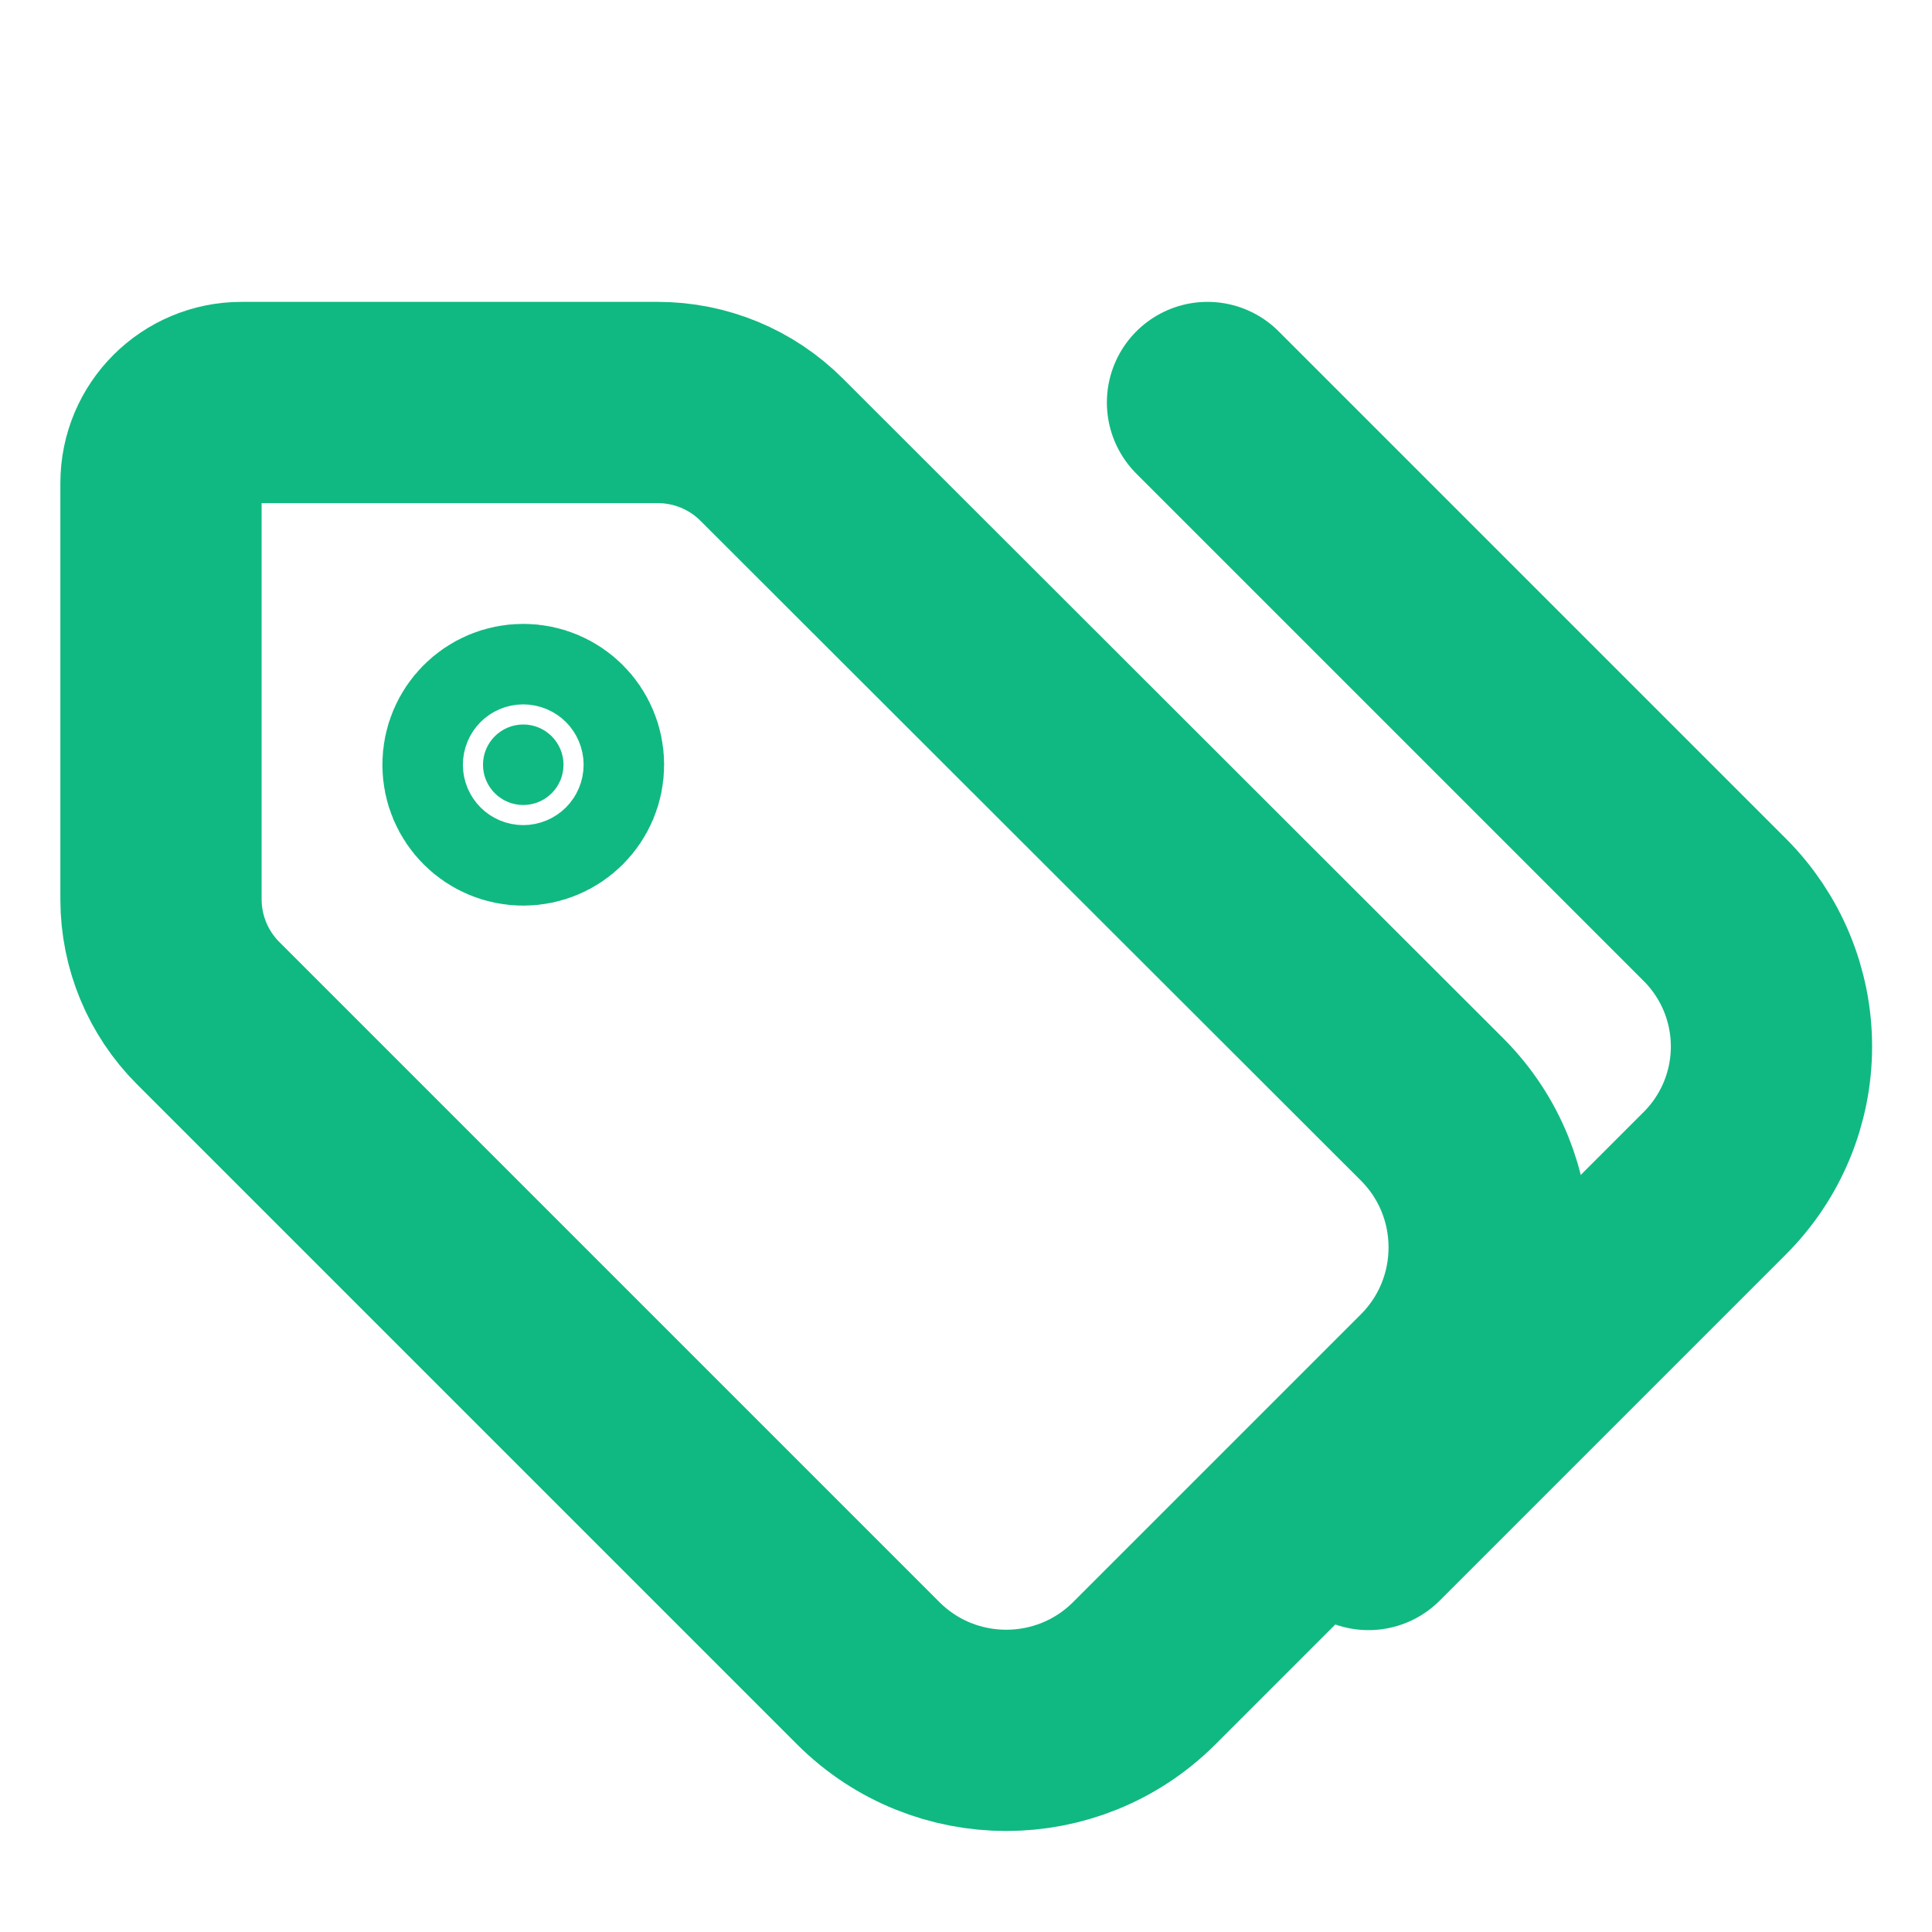
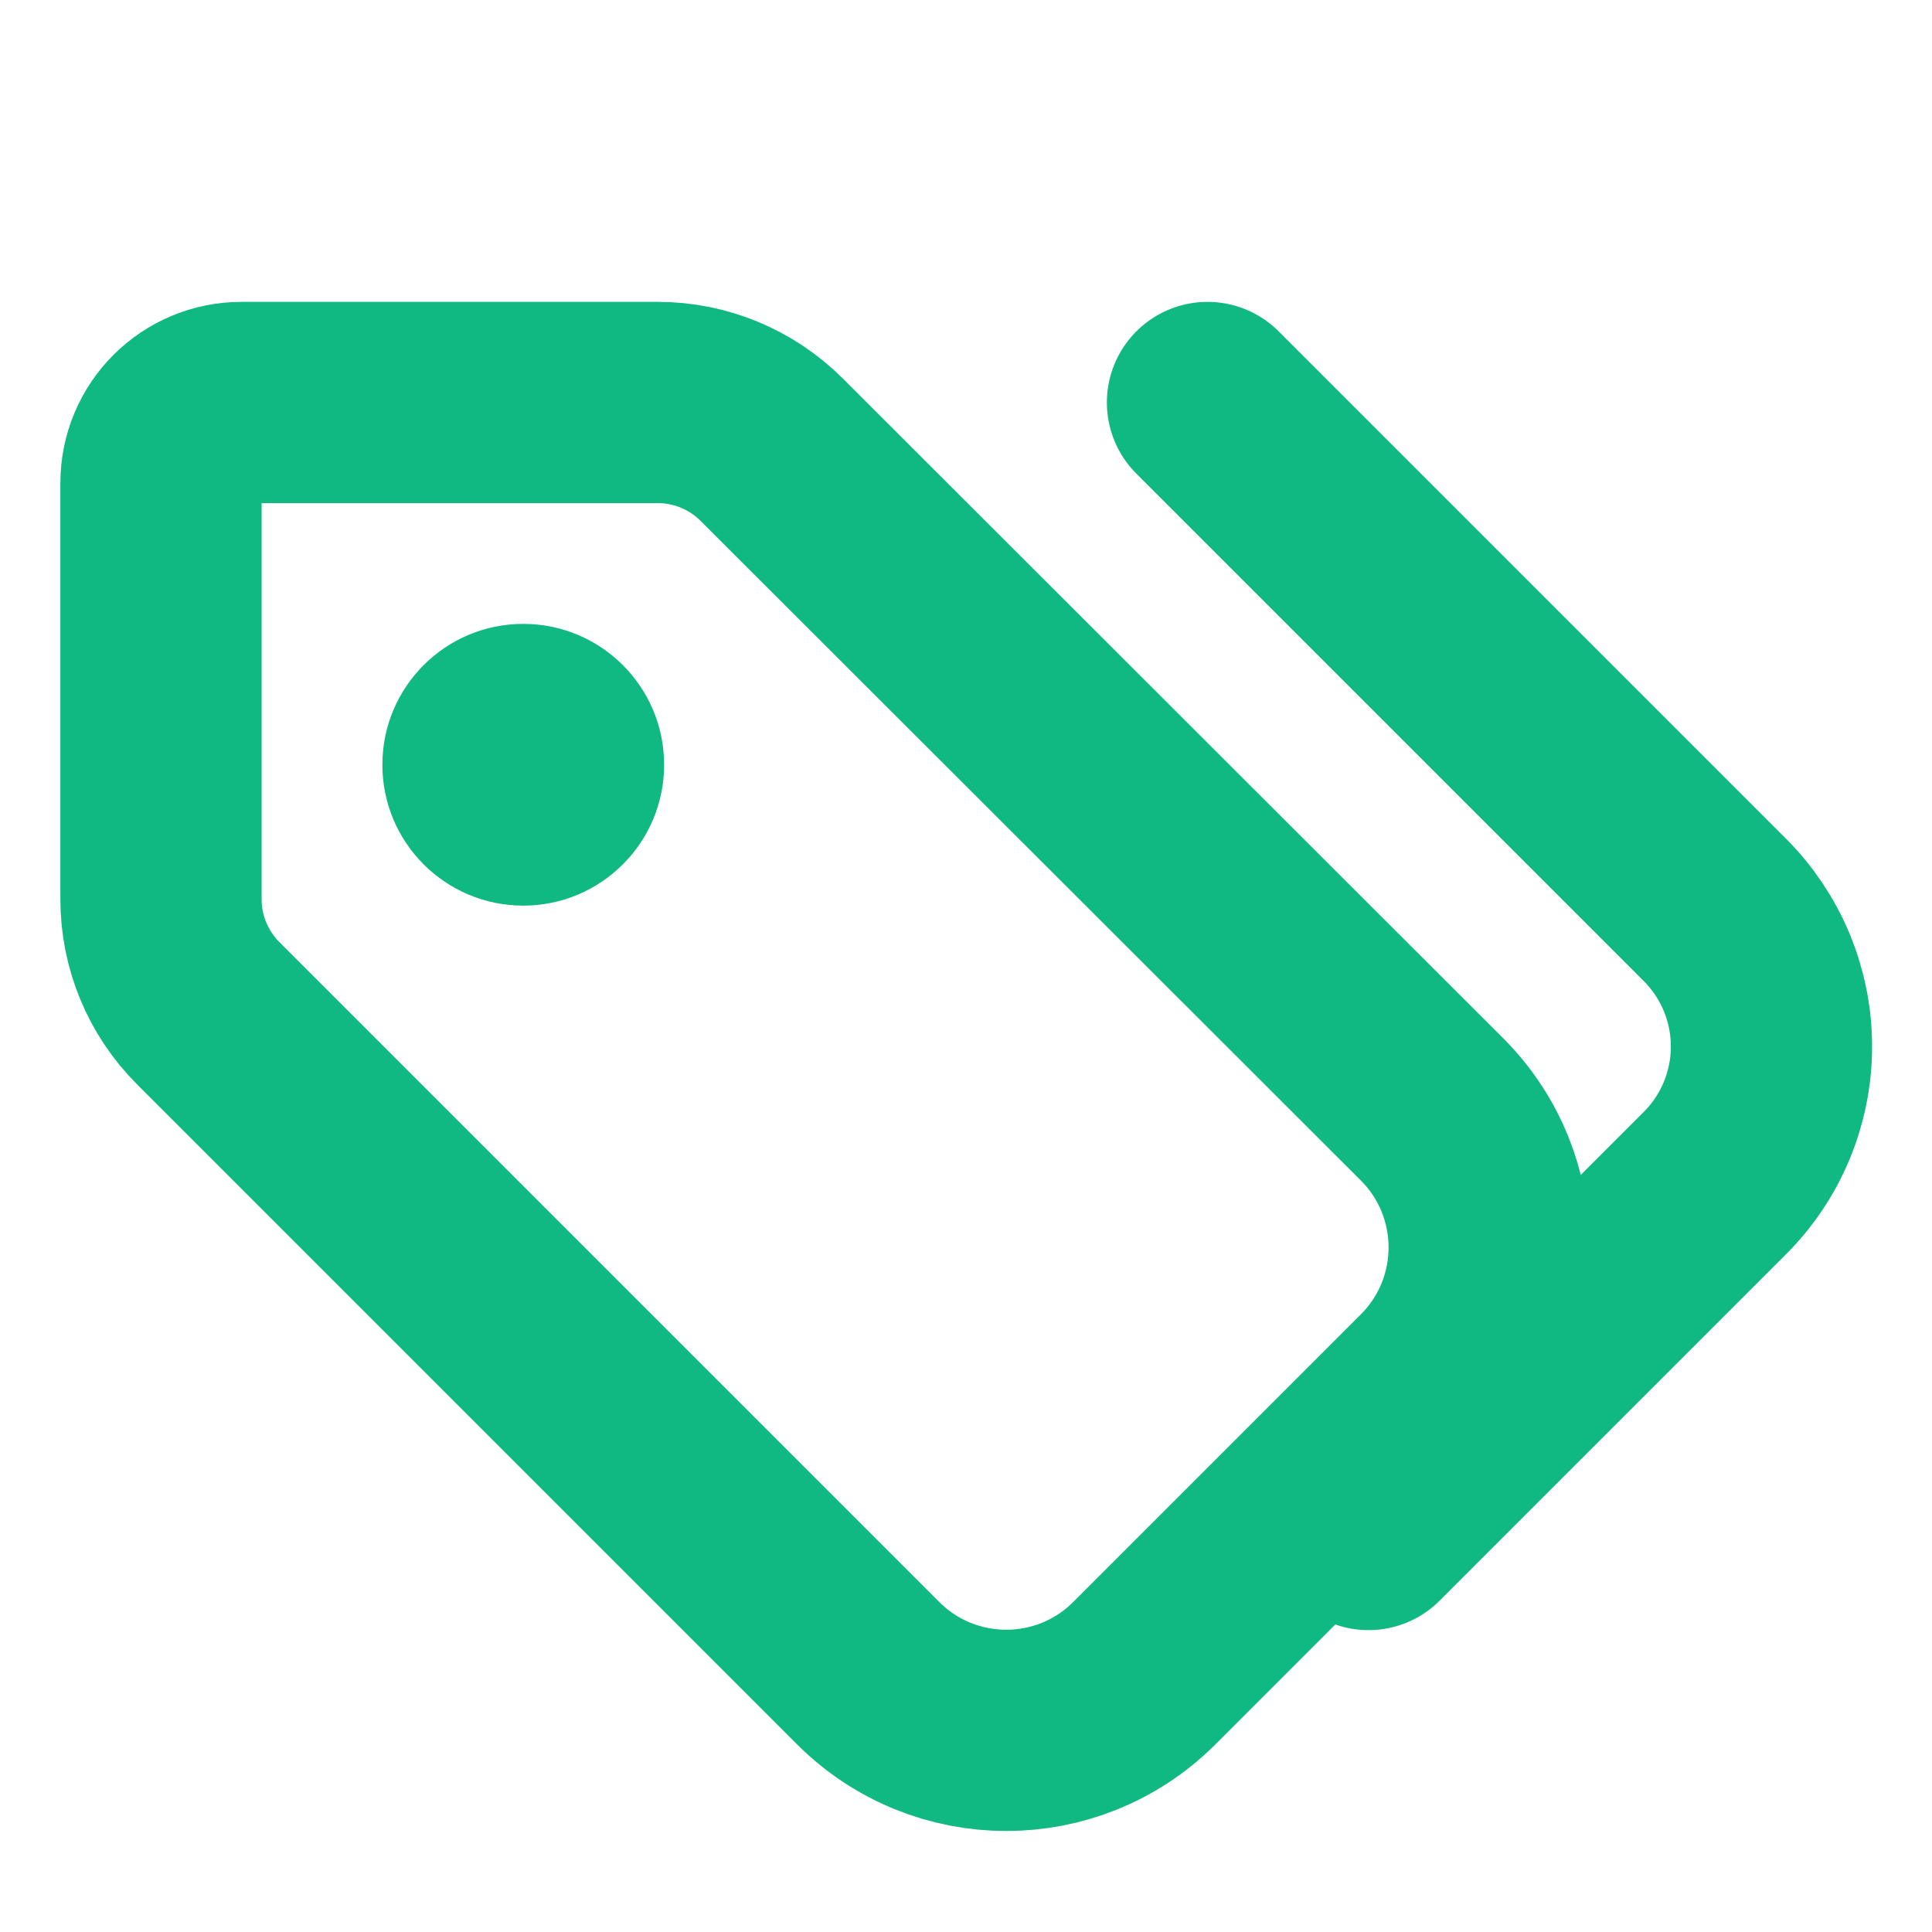
- <svg xmlns="http://www.w3.org/2000/svg" viewBox="0 0 24 24" fill="none" stroke="#10b981" stroke-width="2.5" stroke-linecap="round" stroke-linejoin="round">
-   <path d="m15 5 6.3 6.3a2.4 2.4 0 0 1 0 3.4L17 19" />
-   <path d="M9.586 5.586A2 2 0 0 0 8.172 5H3a1 1 0 0 0-1 1v5.172a2 2 0 0 0 .586 1.414l8.204 8.204a2.426 2.426 0 0 0 3.42 0l3.584-3.584a2.426 2.426 0 0 0 0-3.42z" />
-   <circle cx="6.5" cy="9.5" r=".5" fill="#10b981" />
+ <svg xmlns="http://www.w3.org/2000/svg" viewBox="0 0 24 24" fill="none">
+   <g stroke="#10b981" stroke-width="2.5" stroke-linecap="round" stroke-linejoin="round">
+     <path d="m15 5 6.3 6.3a2.4 2.4 0 0 1 0 3.4L17 19" />
+     <path d="M9.586 5.586A2 2 0 0 0 8.172 5H3a1 1 0 0 0-1 1v5.172a2 2 0 0 0 .586 1.414l8.204 8.204a2.426 2.426 0 0 0 3.42 0l3.584-3.584a2.426 2.426 0 0 0 0-3.42z" />
+   </g>
+   <circle cx="6.5" cy="9.5" r="1.75" fill="#10b981" />
</svg>
